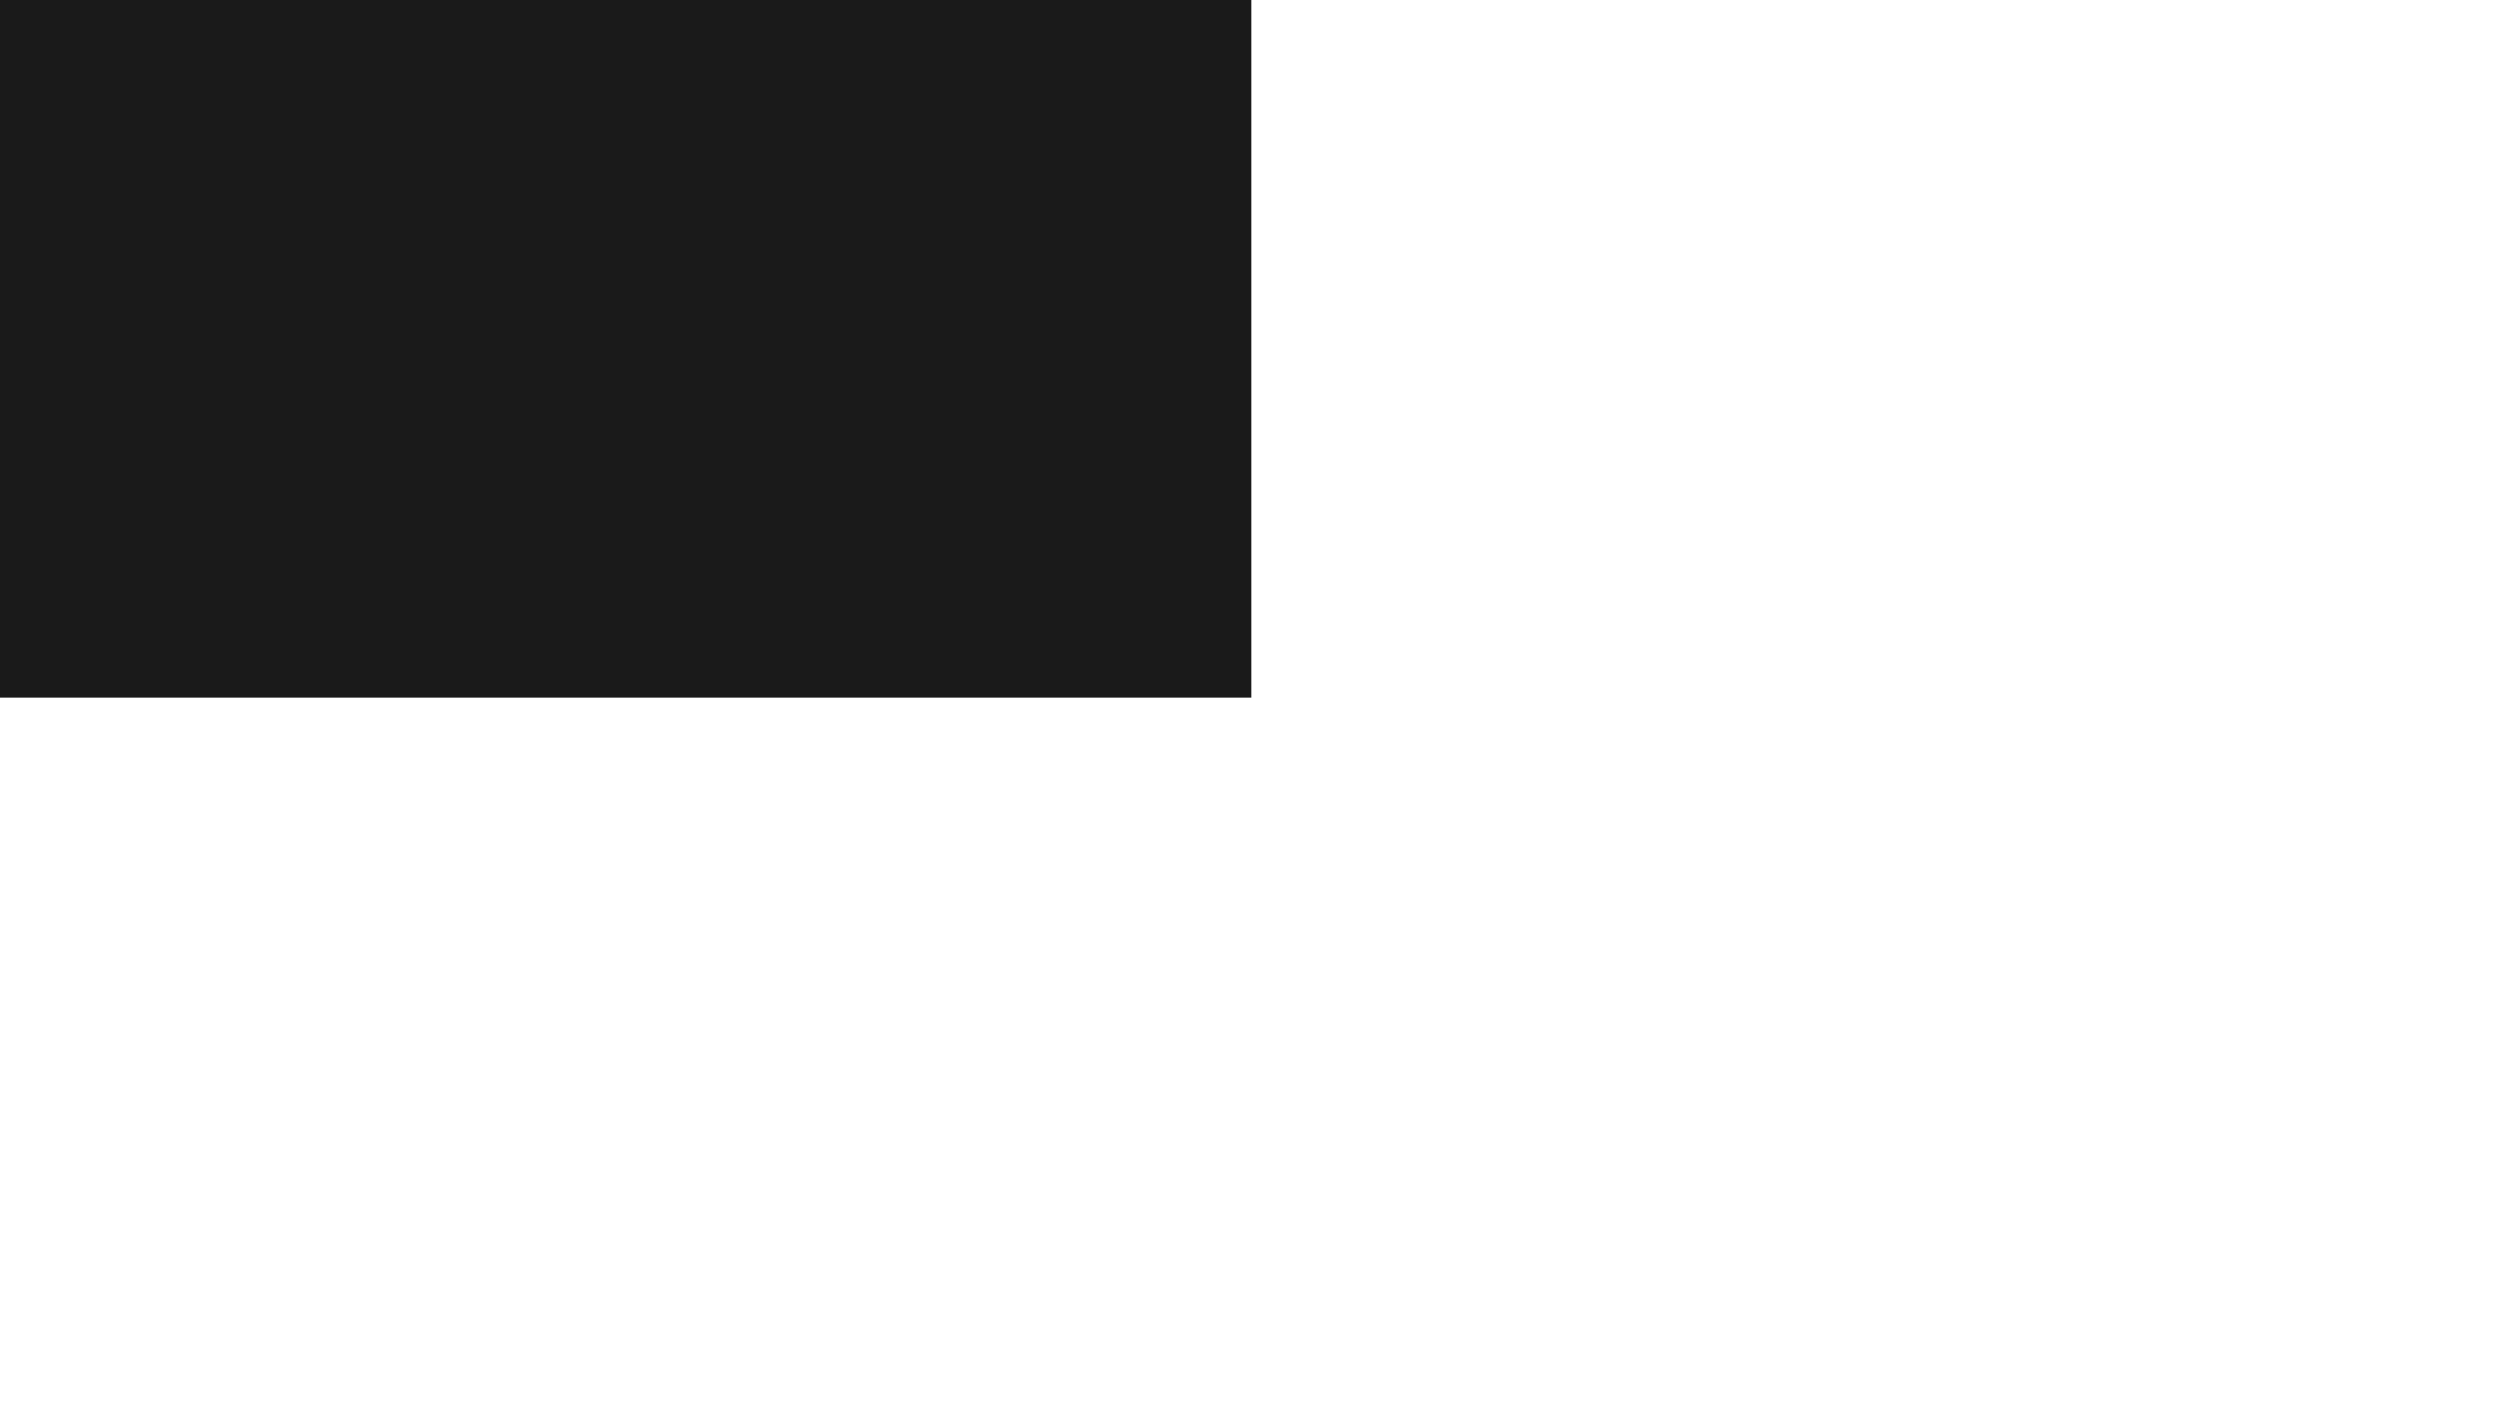
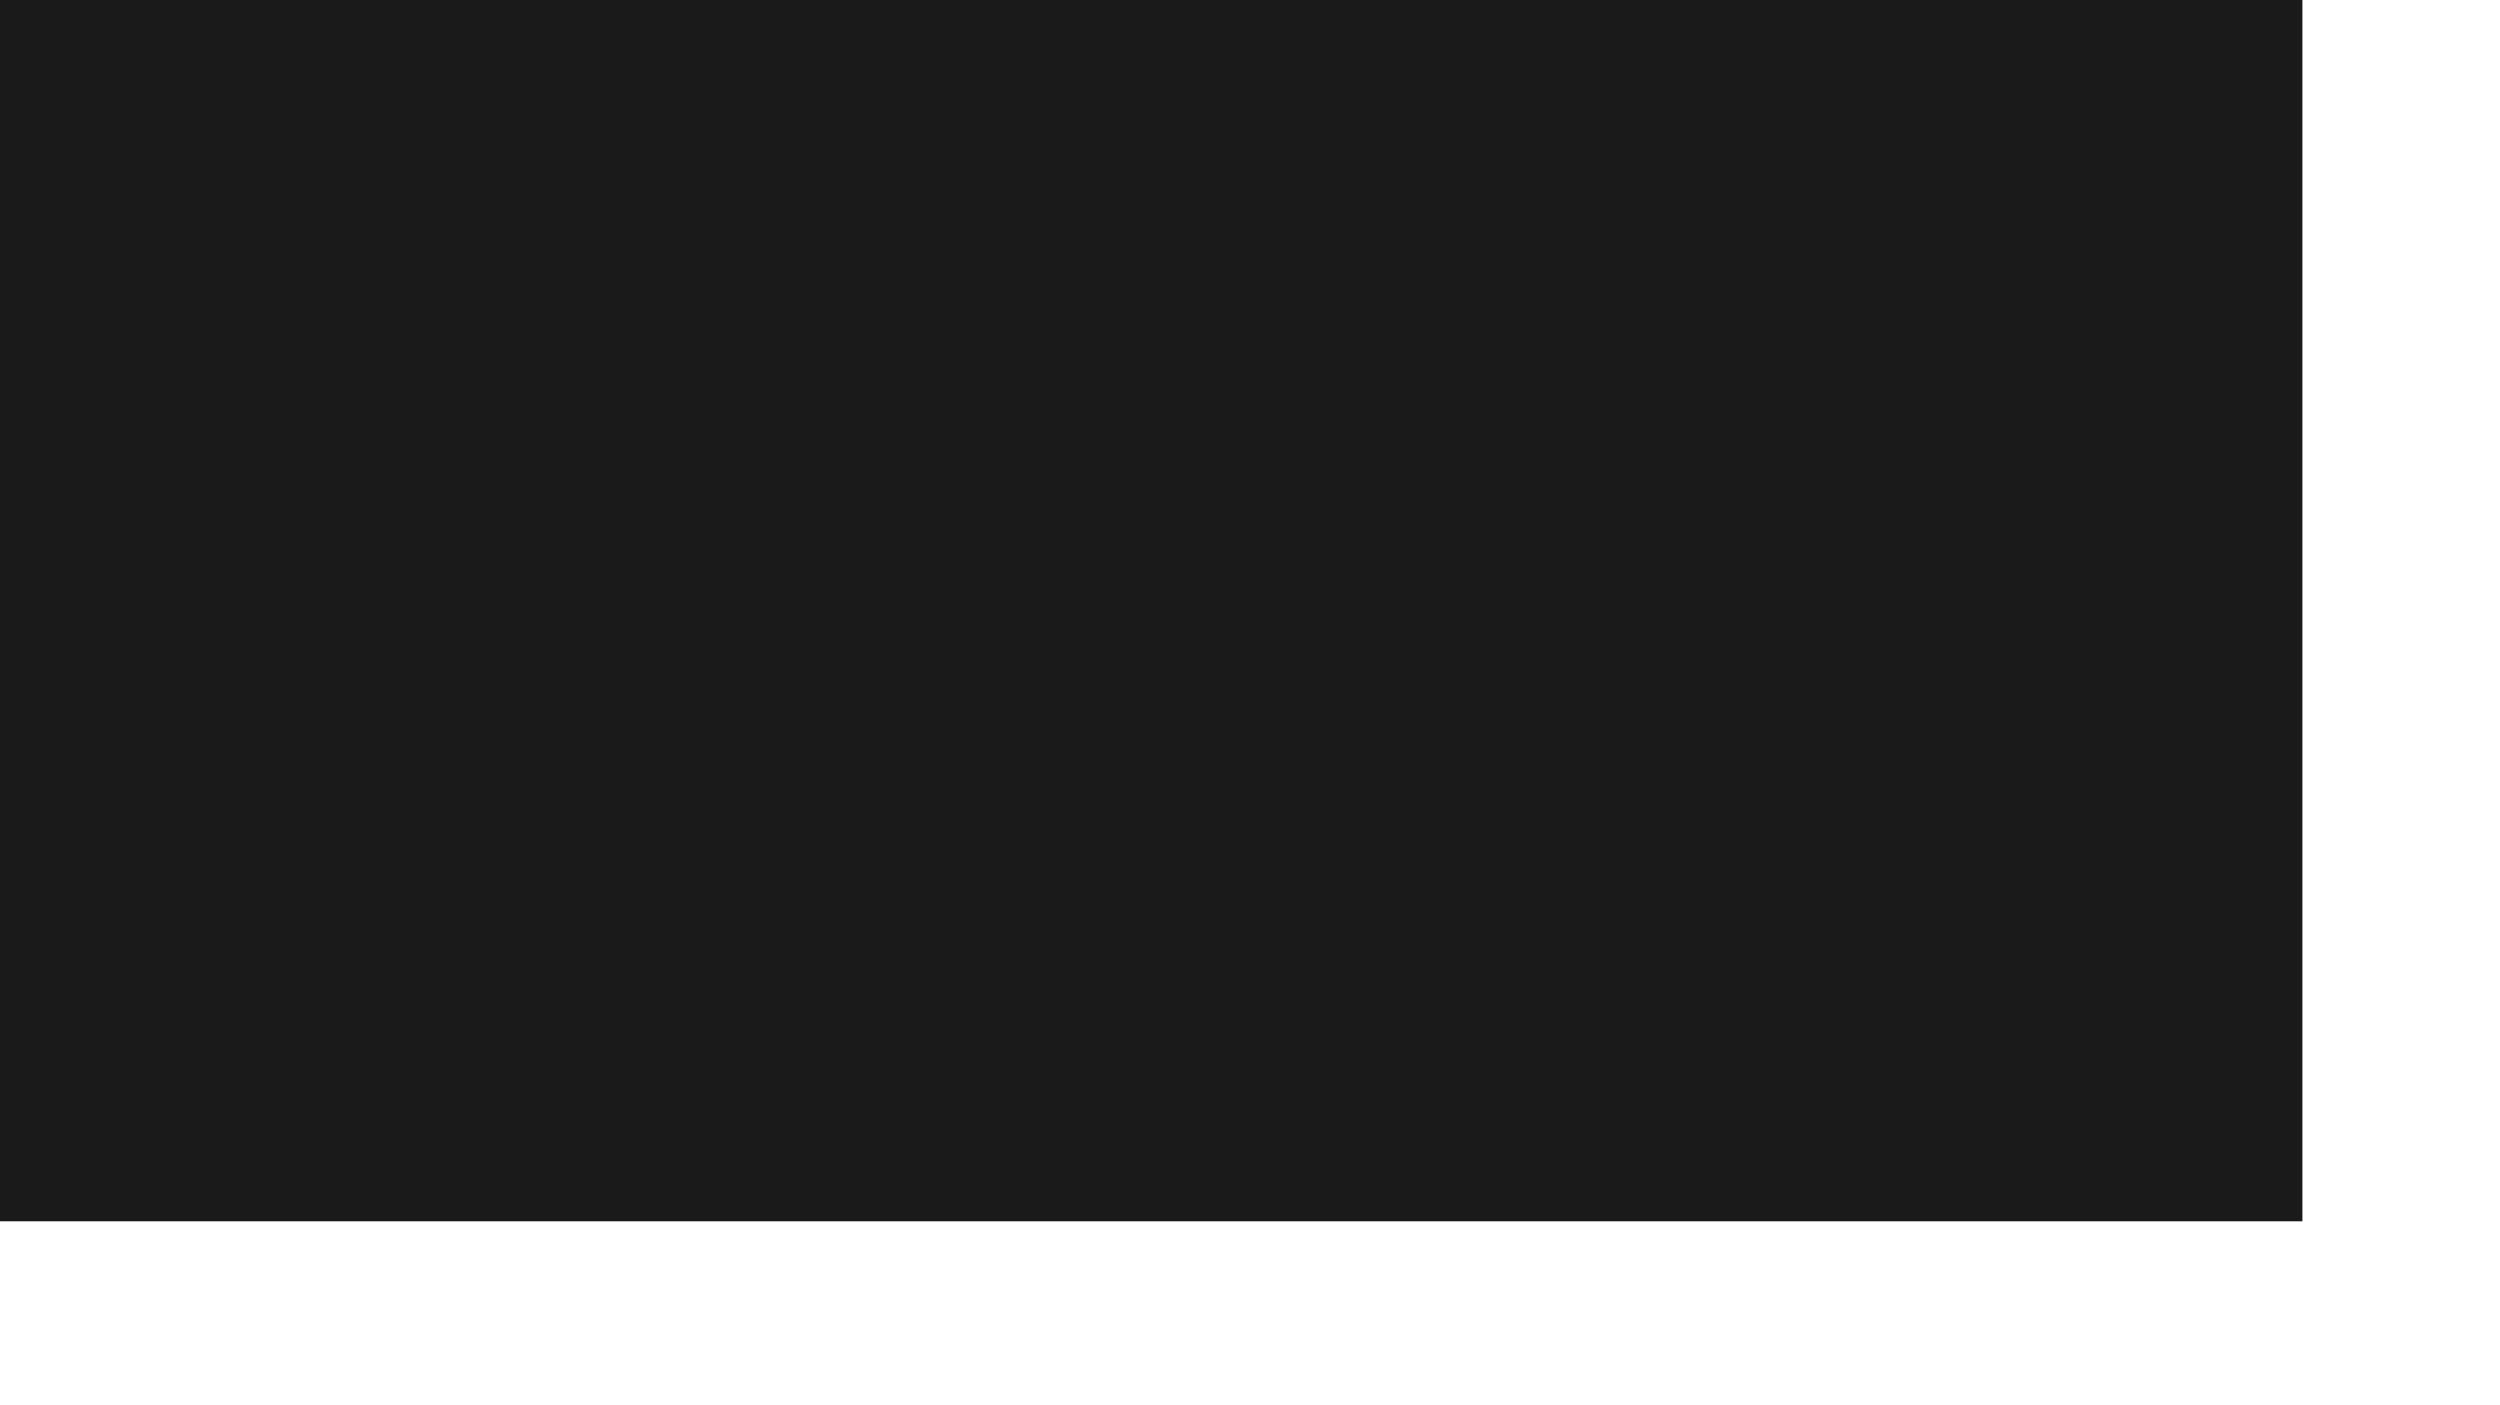
<svg xmlns="http://www.w3.org/2000/svg" width="542.77mm" height="304.828mm" viewBox="0 0 1923.2 1080.1" id="svg4150" version="1.1">
  <defs id="defs4152" />
  <g id="layer1" transform="translate(964.457,733.402)">
-     <rect x="-1925.028" y="-1276.831" class="st0" width="1923.2" height="1080.1" id="rect7" style="fill:#1a1a1a;fill-opacity:1" />
+     <rect x="-2733.6" y="-1679.688" class="st0" width="3540.343" height="1885.814" id="rect7" style="fill:#1a1a1a;fill-opacity:1" />
  </g>
</svg>
